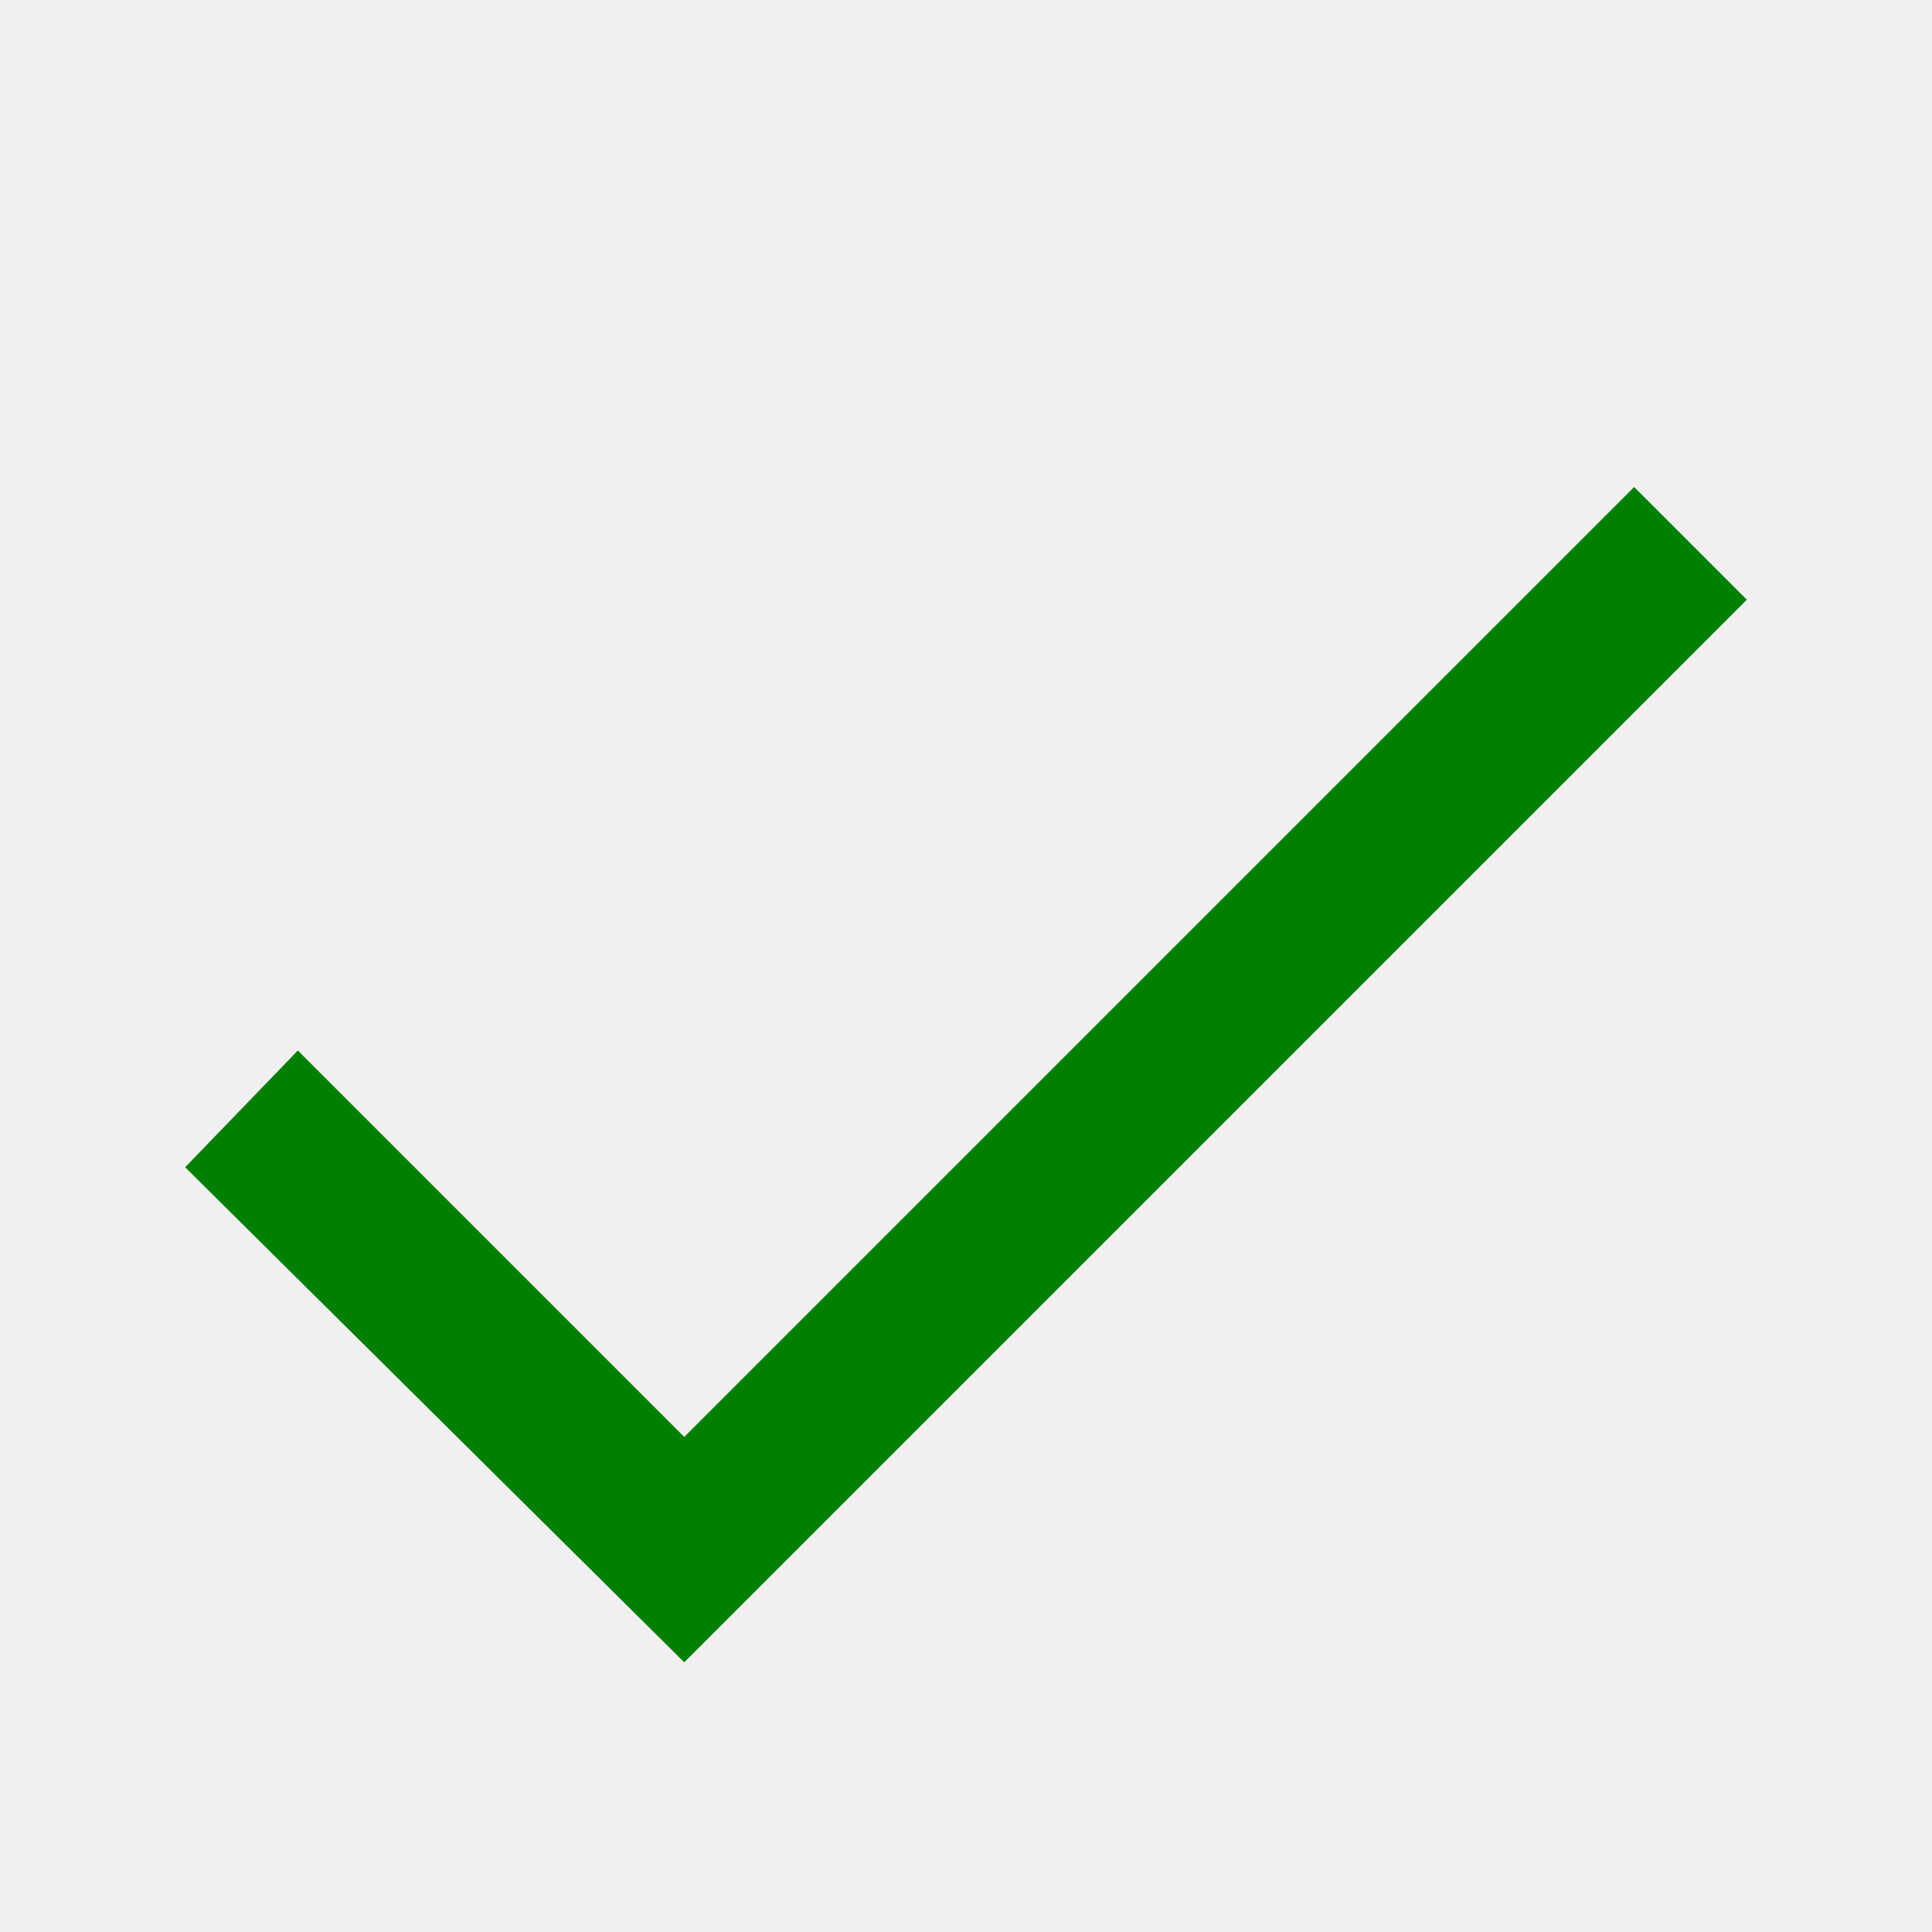
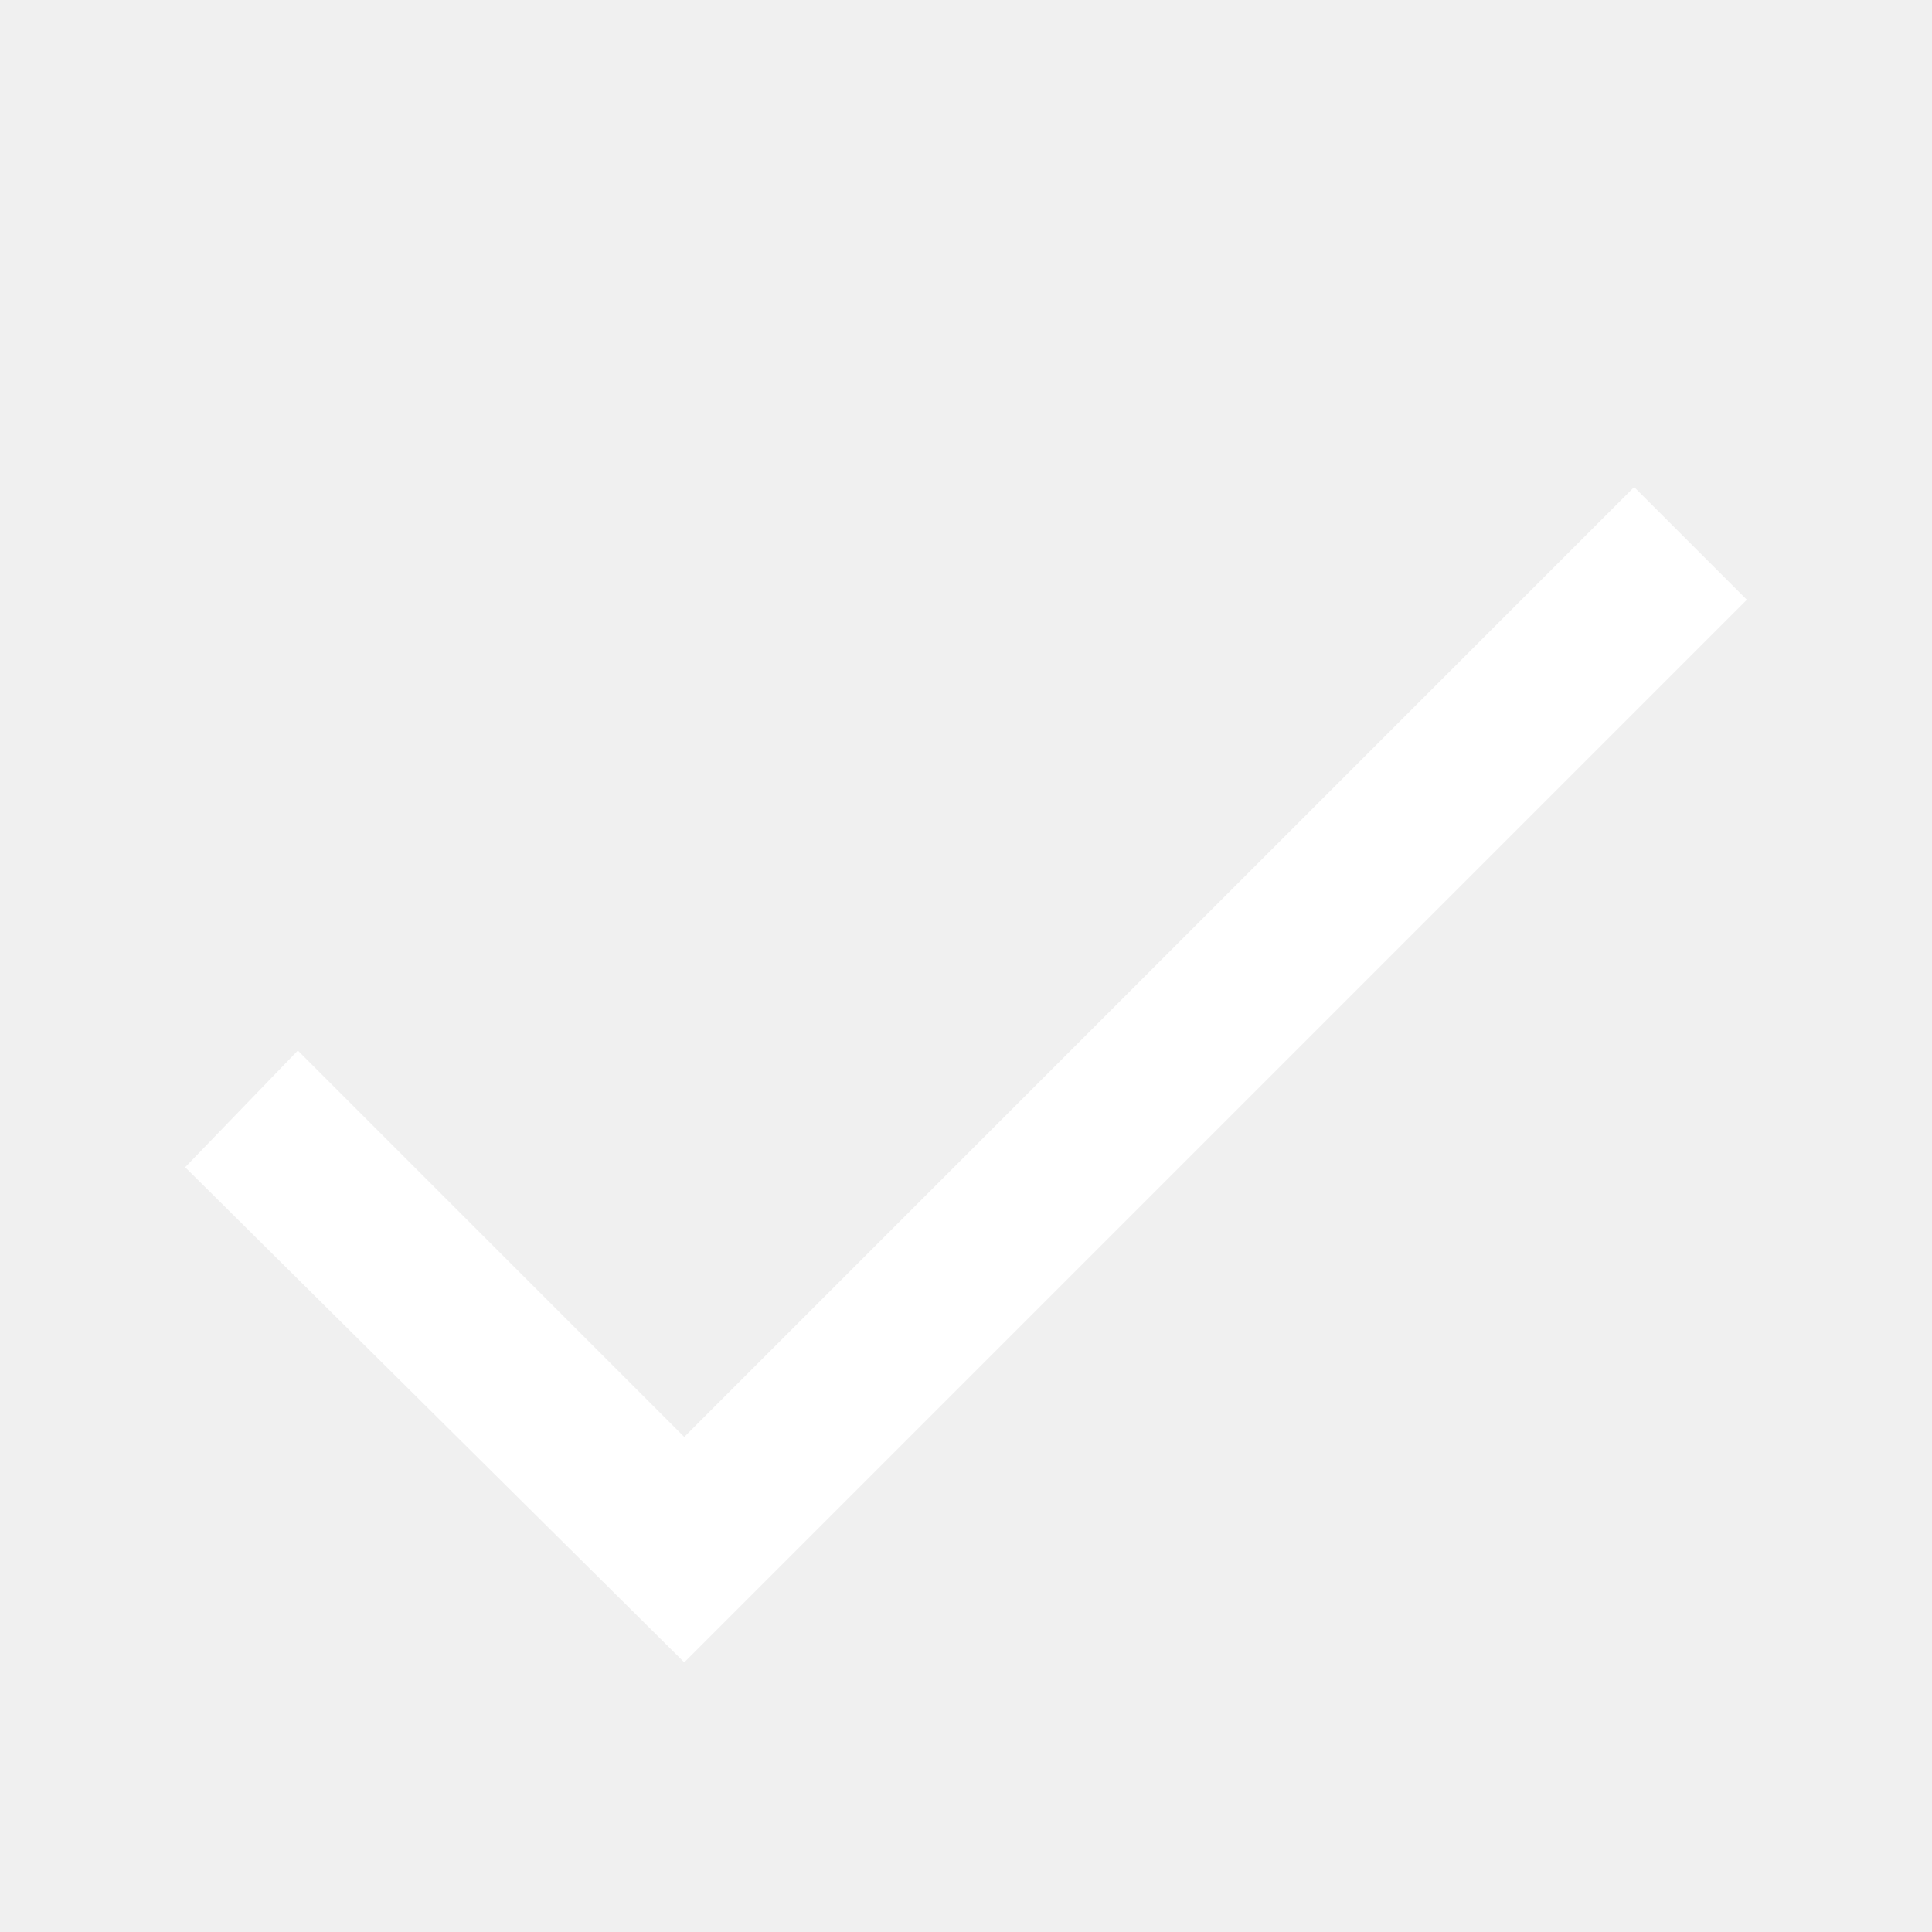
<svg xmlns="http://www.w3.org/2000/svg" class="svg-checkmark" width="100%" height="100%" viewBox="0 0 800 800" version="1.1" xml:space="preserve" style="fill-rule:evenodd;clip-rule:evenodd;stroke-linejoin:round;stroke-miterlimit:2;">
-   <path class="path-checkmark" d="M676.667,201.667L283.333,595L123.333,435L76.667,483.333L283.333,688.333L723.333,248.333L676.667,201.667Z" fill="green" />
+   <path class="path-checkmark" d="M676.667,201.667L283.333,595L123.333,435L76.667,483.333L283.333,688.333L723.333,248.333L676.667,201.667Z" fill="white" />
</svg>
